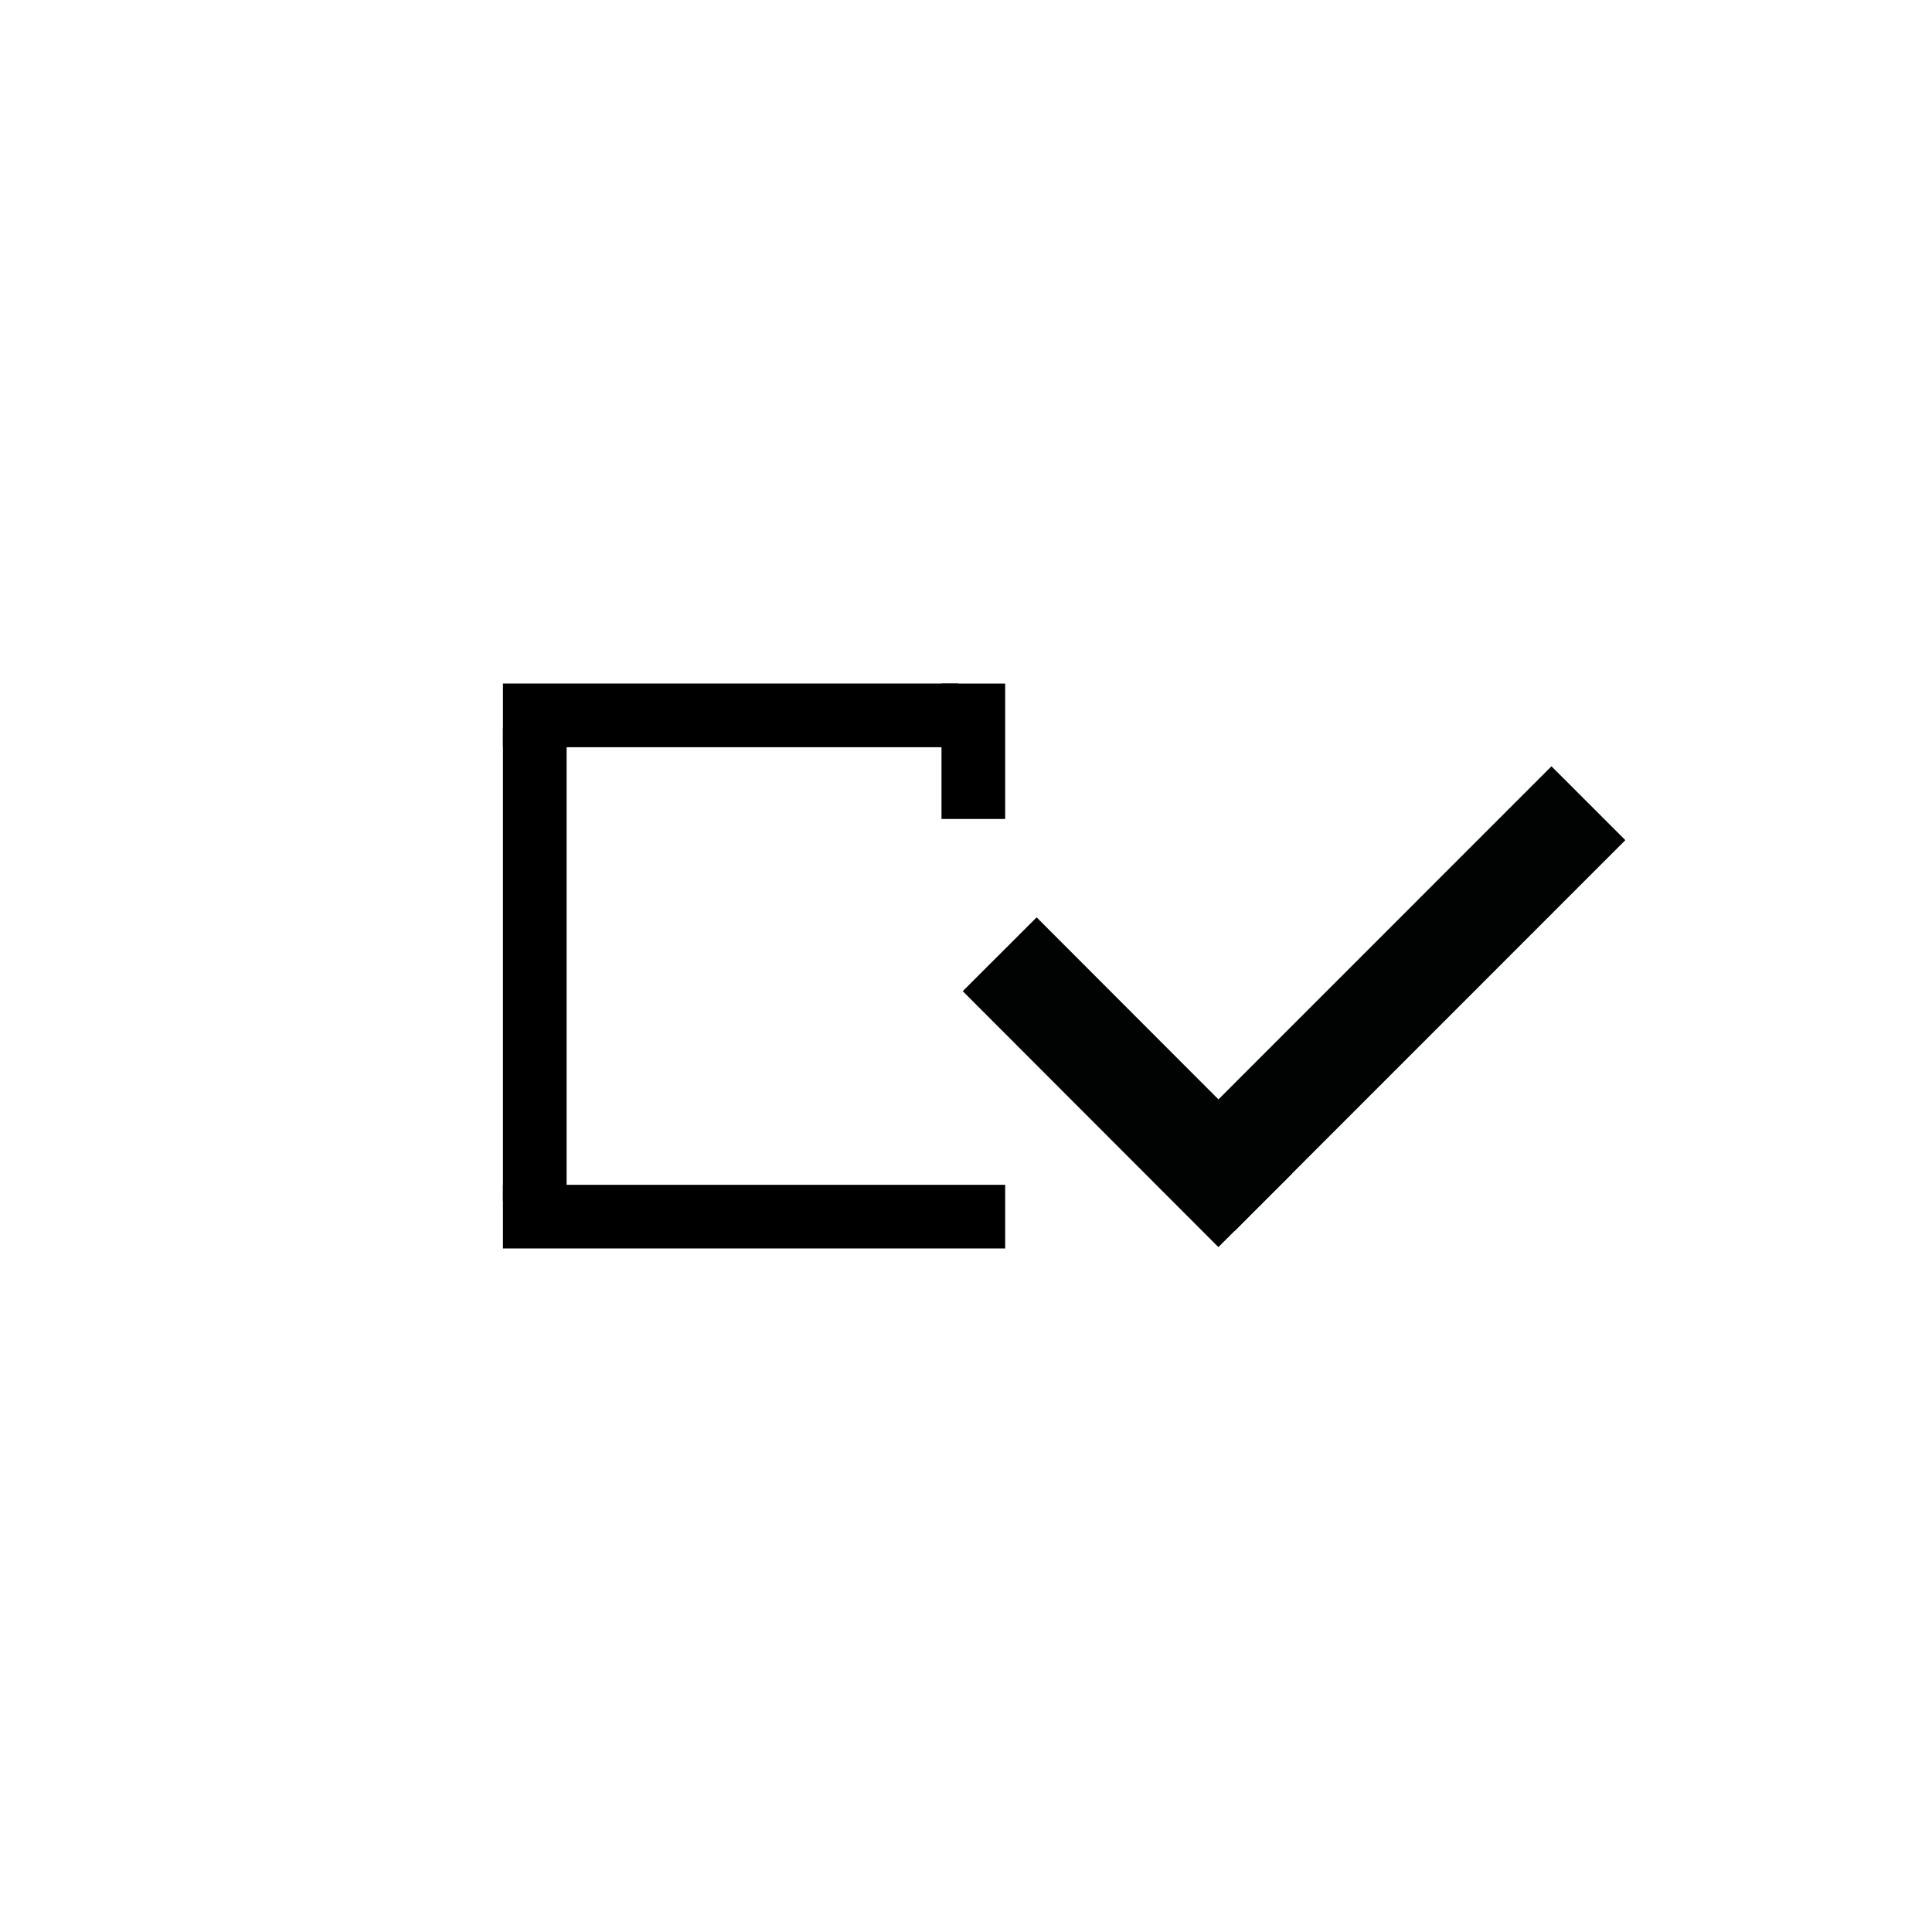
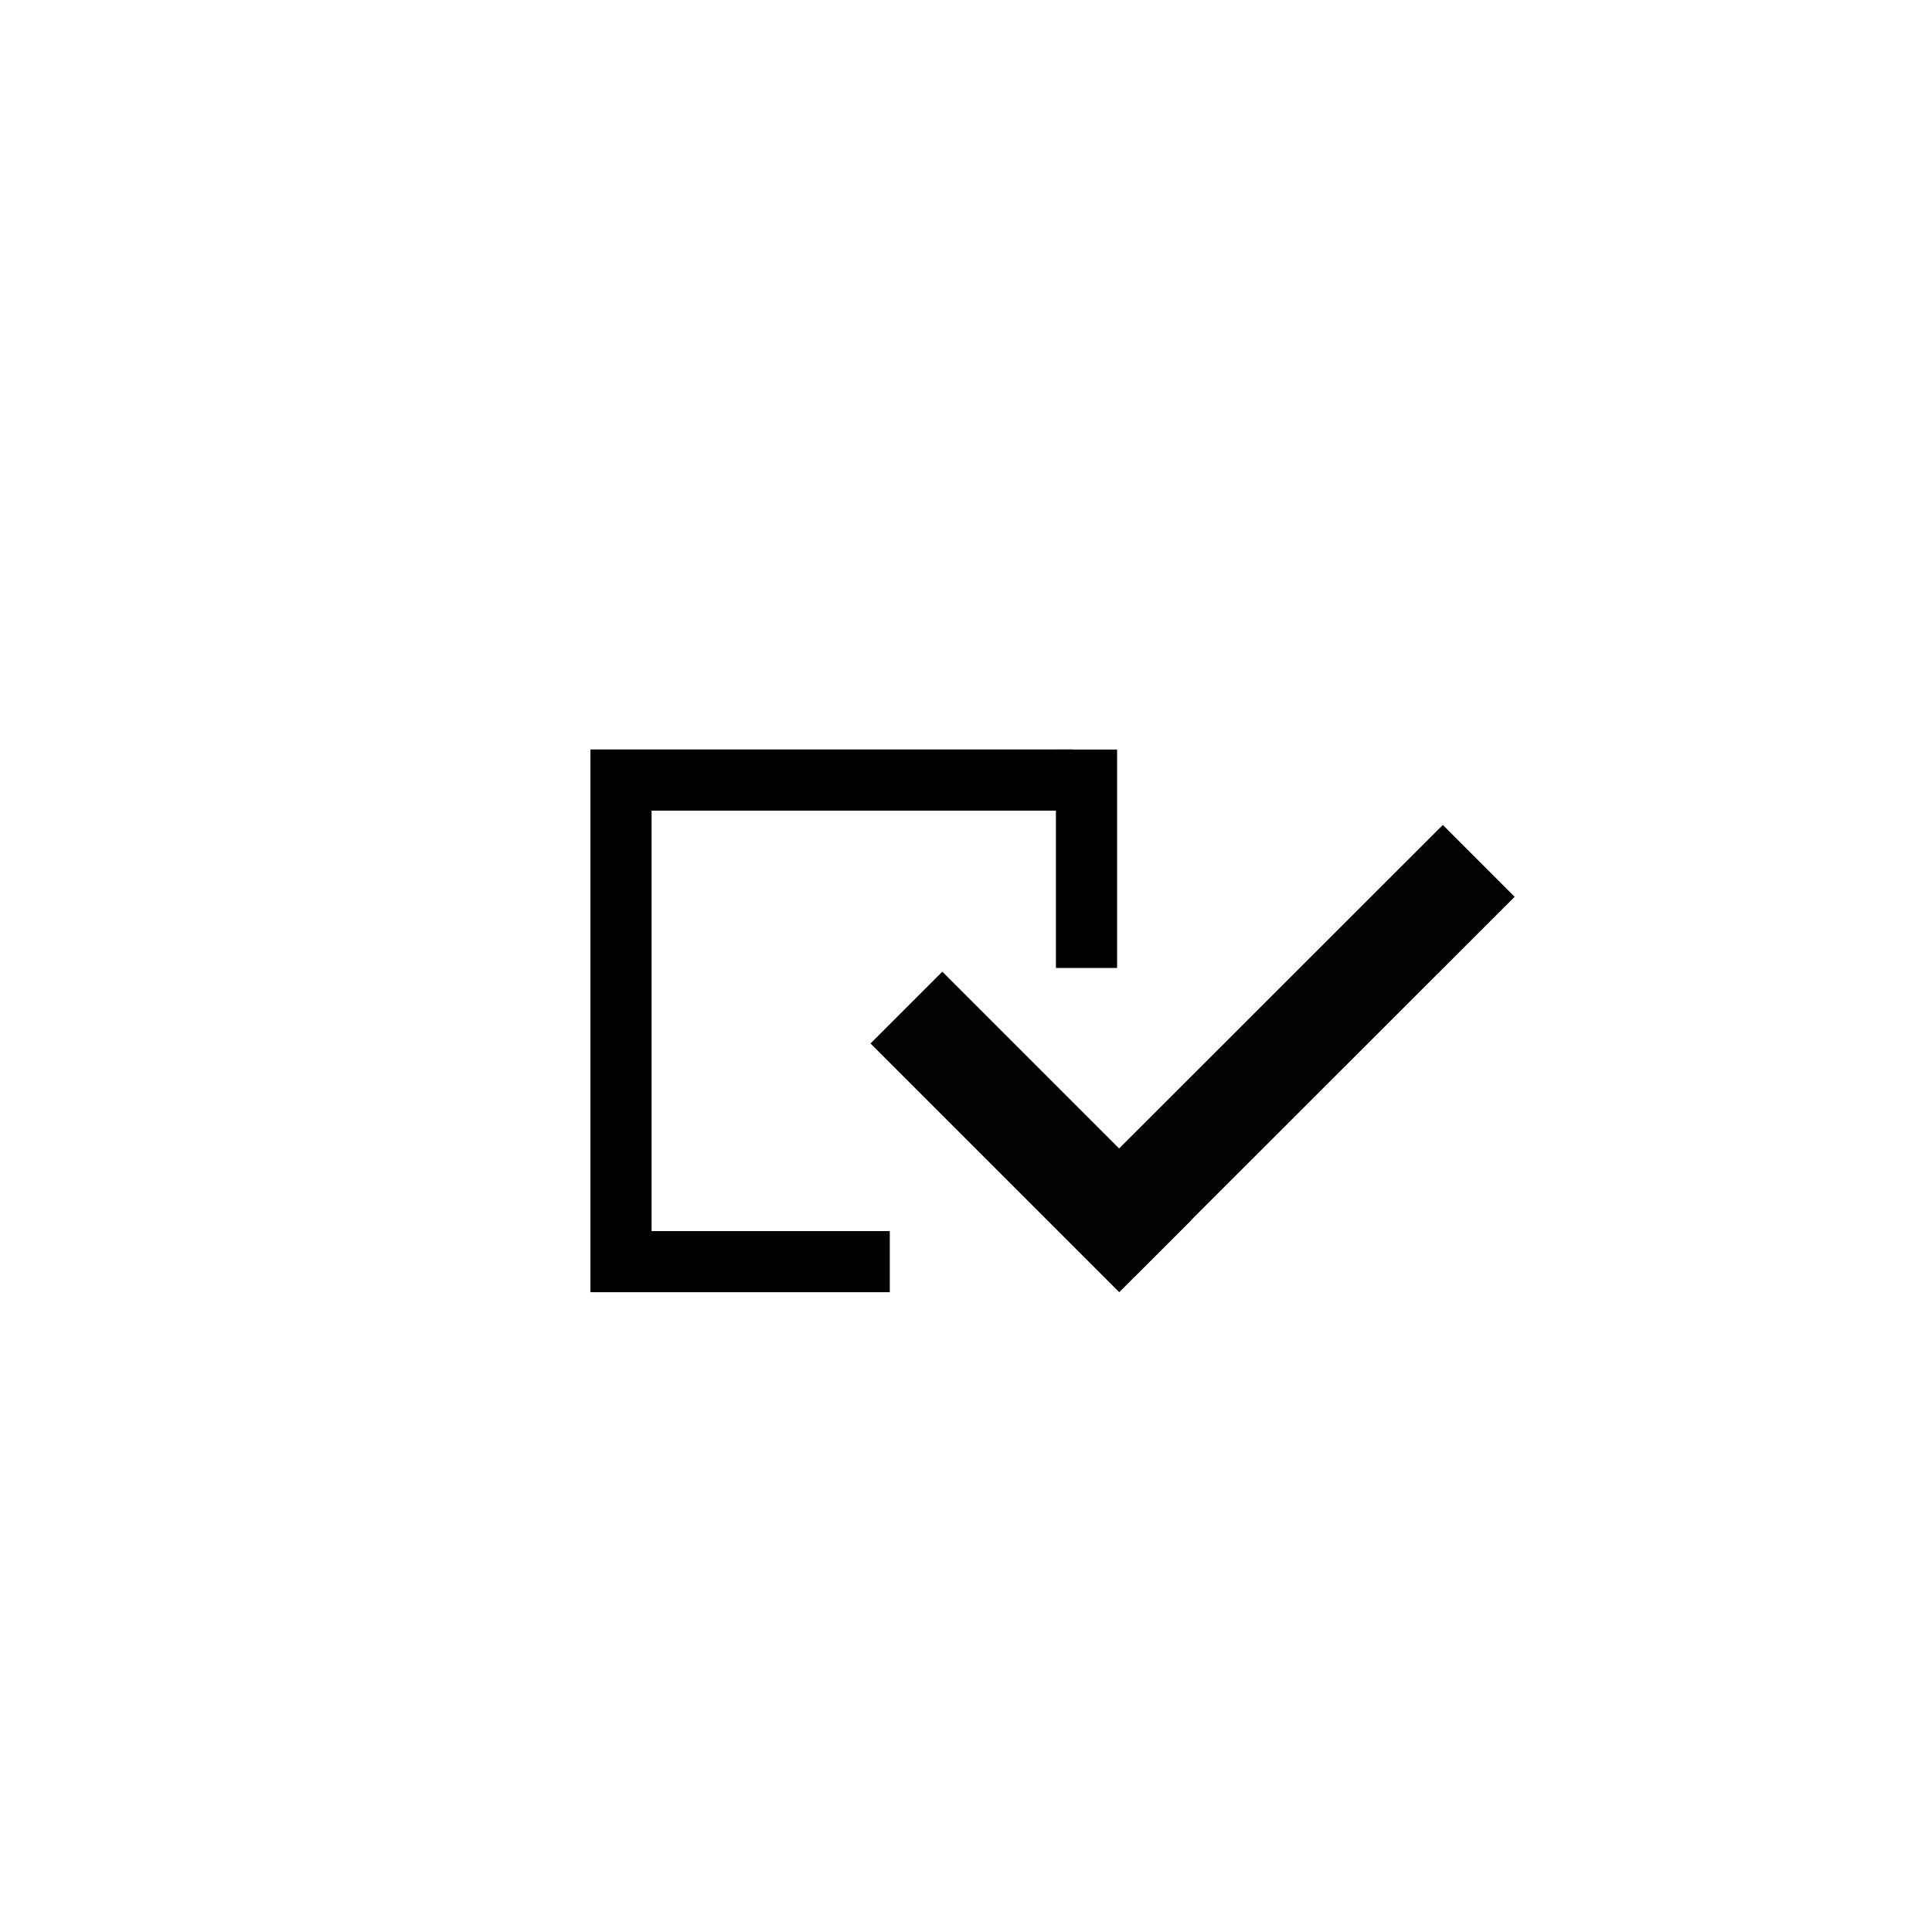
<svg xmlns="http://www.w3.org/2000/svg" version="1.1" id="Laag_1" x="0px" y="0px" width="50px" height="50px" viewBox="0 0 50 50" enable-background="new 0 0 50 50" xml:space="preserve">
-   <rect x="34.696" y="18.691" transform="matrix(-0.7072 -0.707 0.707 -0.7072 43.2669 69.6138)" fill="#010202" width="2.704" height="14.313" />
-   <rect x="27.829" y="23.325" transform="matrix(0.7075 -0.7067 0.7067 0.7075 -11.2572 28.8157)" fill="#010202" width="2.703" height="9.362" />
-   <rect x="13.016" y="17.69" width="11.788" height="1.648" />
-   <rect x="13.016" y="18.843" width="1.648" height="12.257" />
-   <rect x="24.366" y="17.691" width="1.648" height="3.504" />
-   <rect x="13.016" y="30.663" width="12.998" height="1.647" />
+   <rect x="32.035" y="20.24" transform="matrix(-0.7069 -0.7073 0.7073 -0.7069 37.6886 70.0095)" fill="#010202" width="2.629" height="13.912" />
+   <rect x="25.363" y="24.743" transform="matrix(0.7071 -0.7071 0.7071 0.7071 -12.9008 27.4436)" fill="#010202" width="2.628" height="9.103" />
+   <rect x="15.28" y="19.396" width="12.465" height="1.583" />
+   <rect x="15.28" y="20.505" width="1.583" height="11.773" />
+   <rect x="27.327" y="19.398" width="1.583" height="5.653" />
+   <rect x="15.28" y="31.861" width="7.748" height="1.581" />
</svg>
